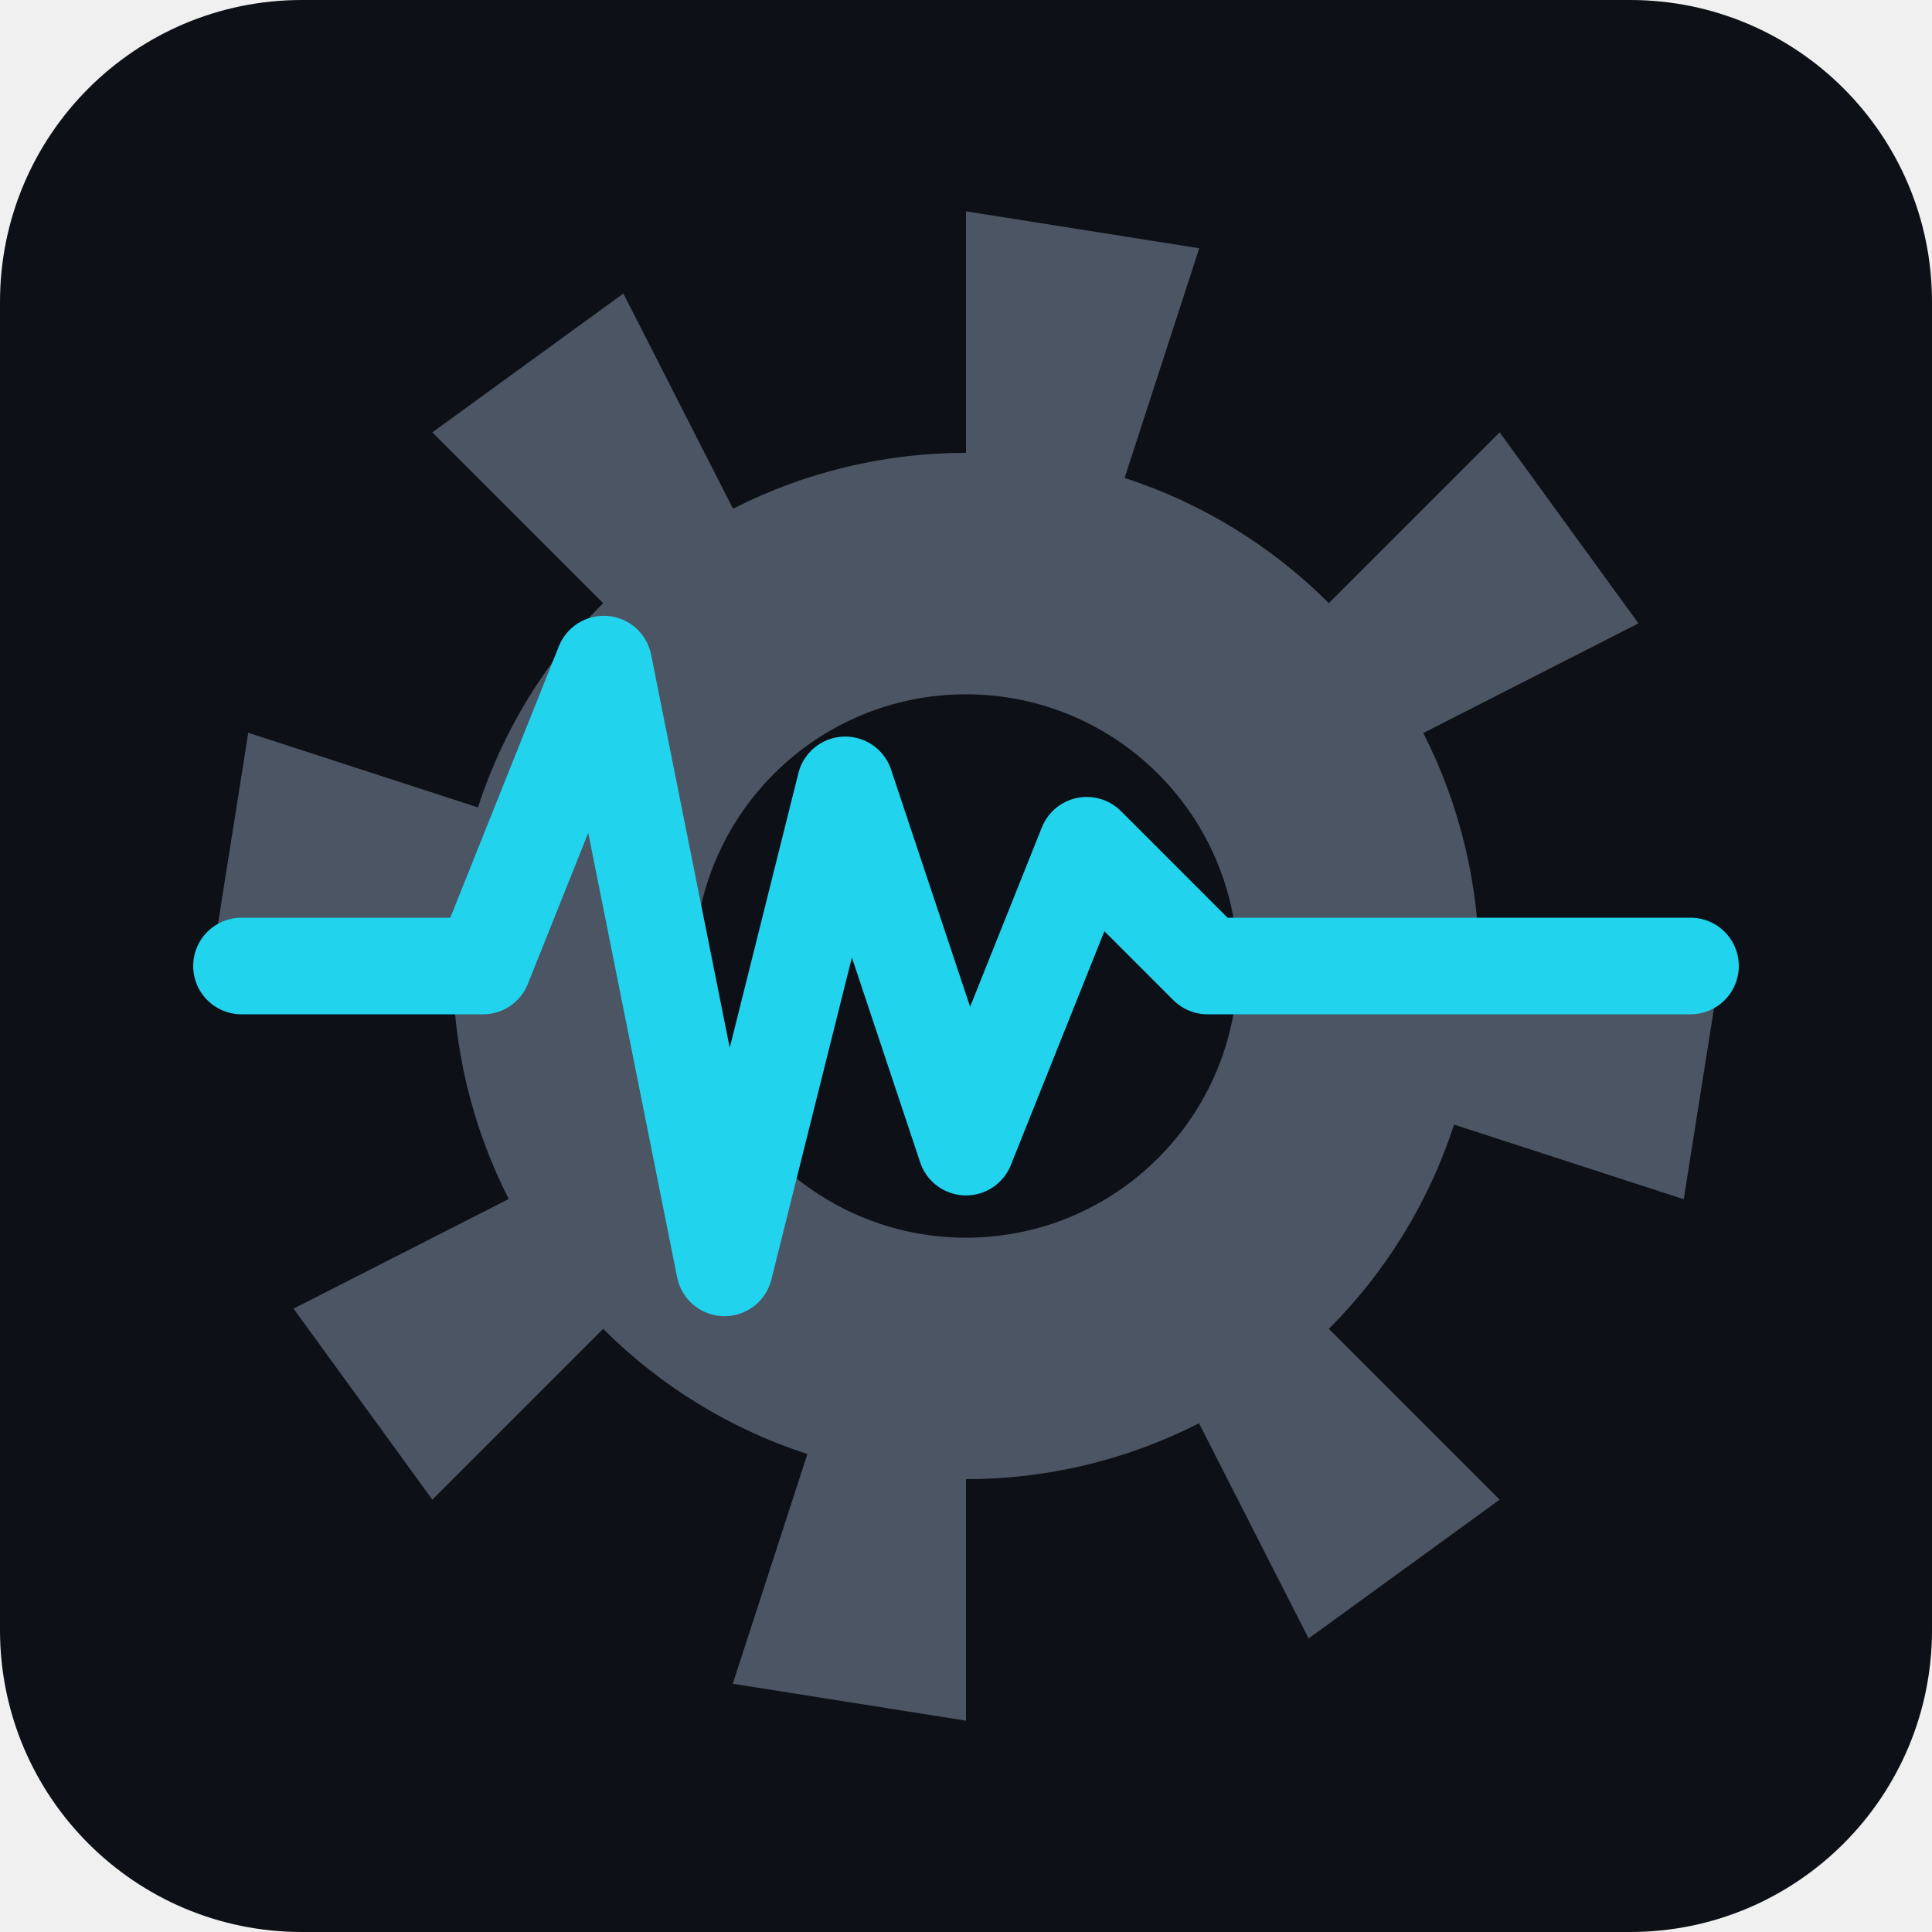
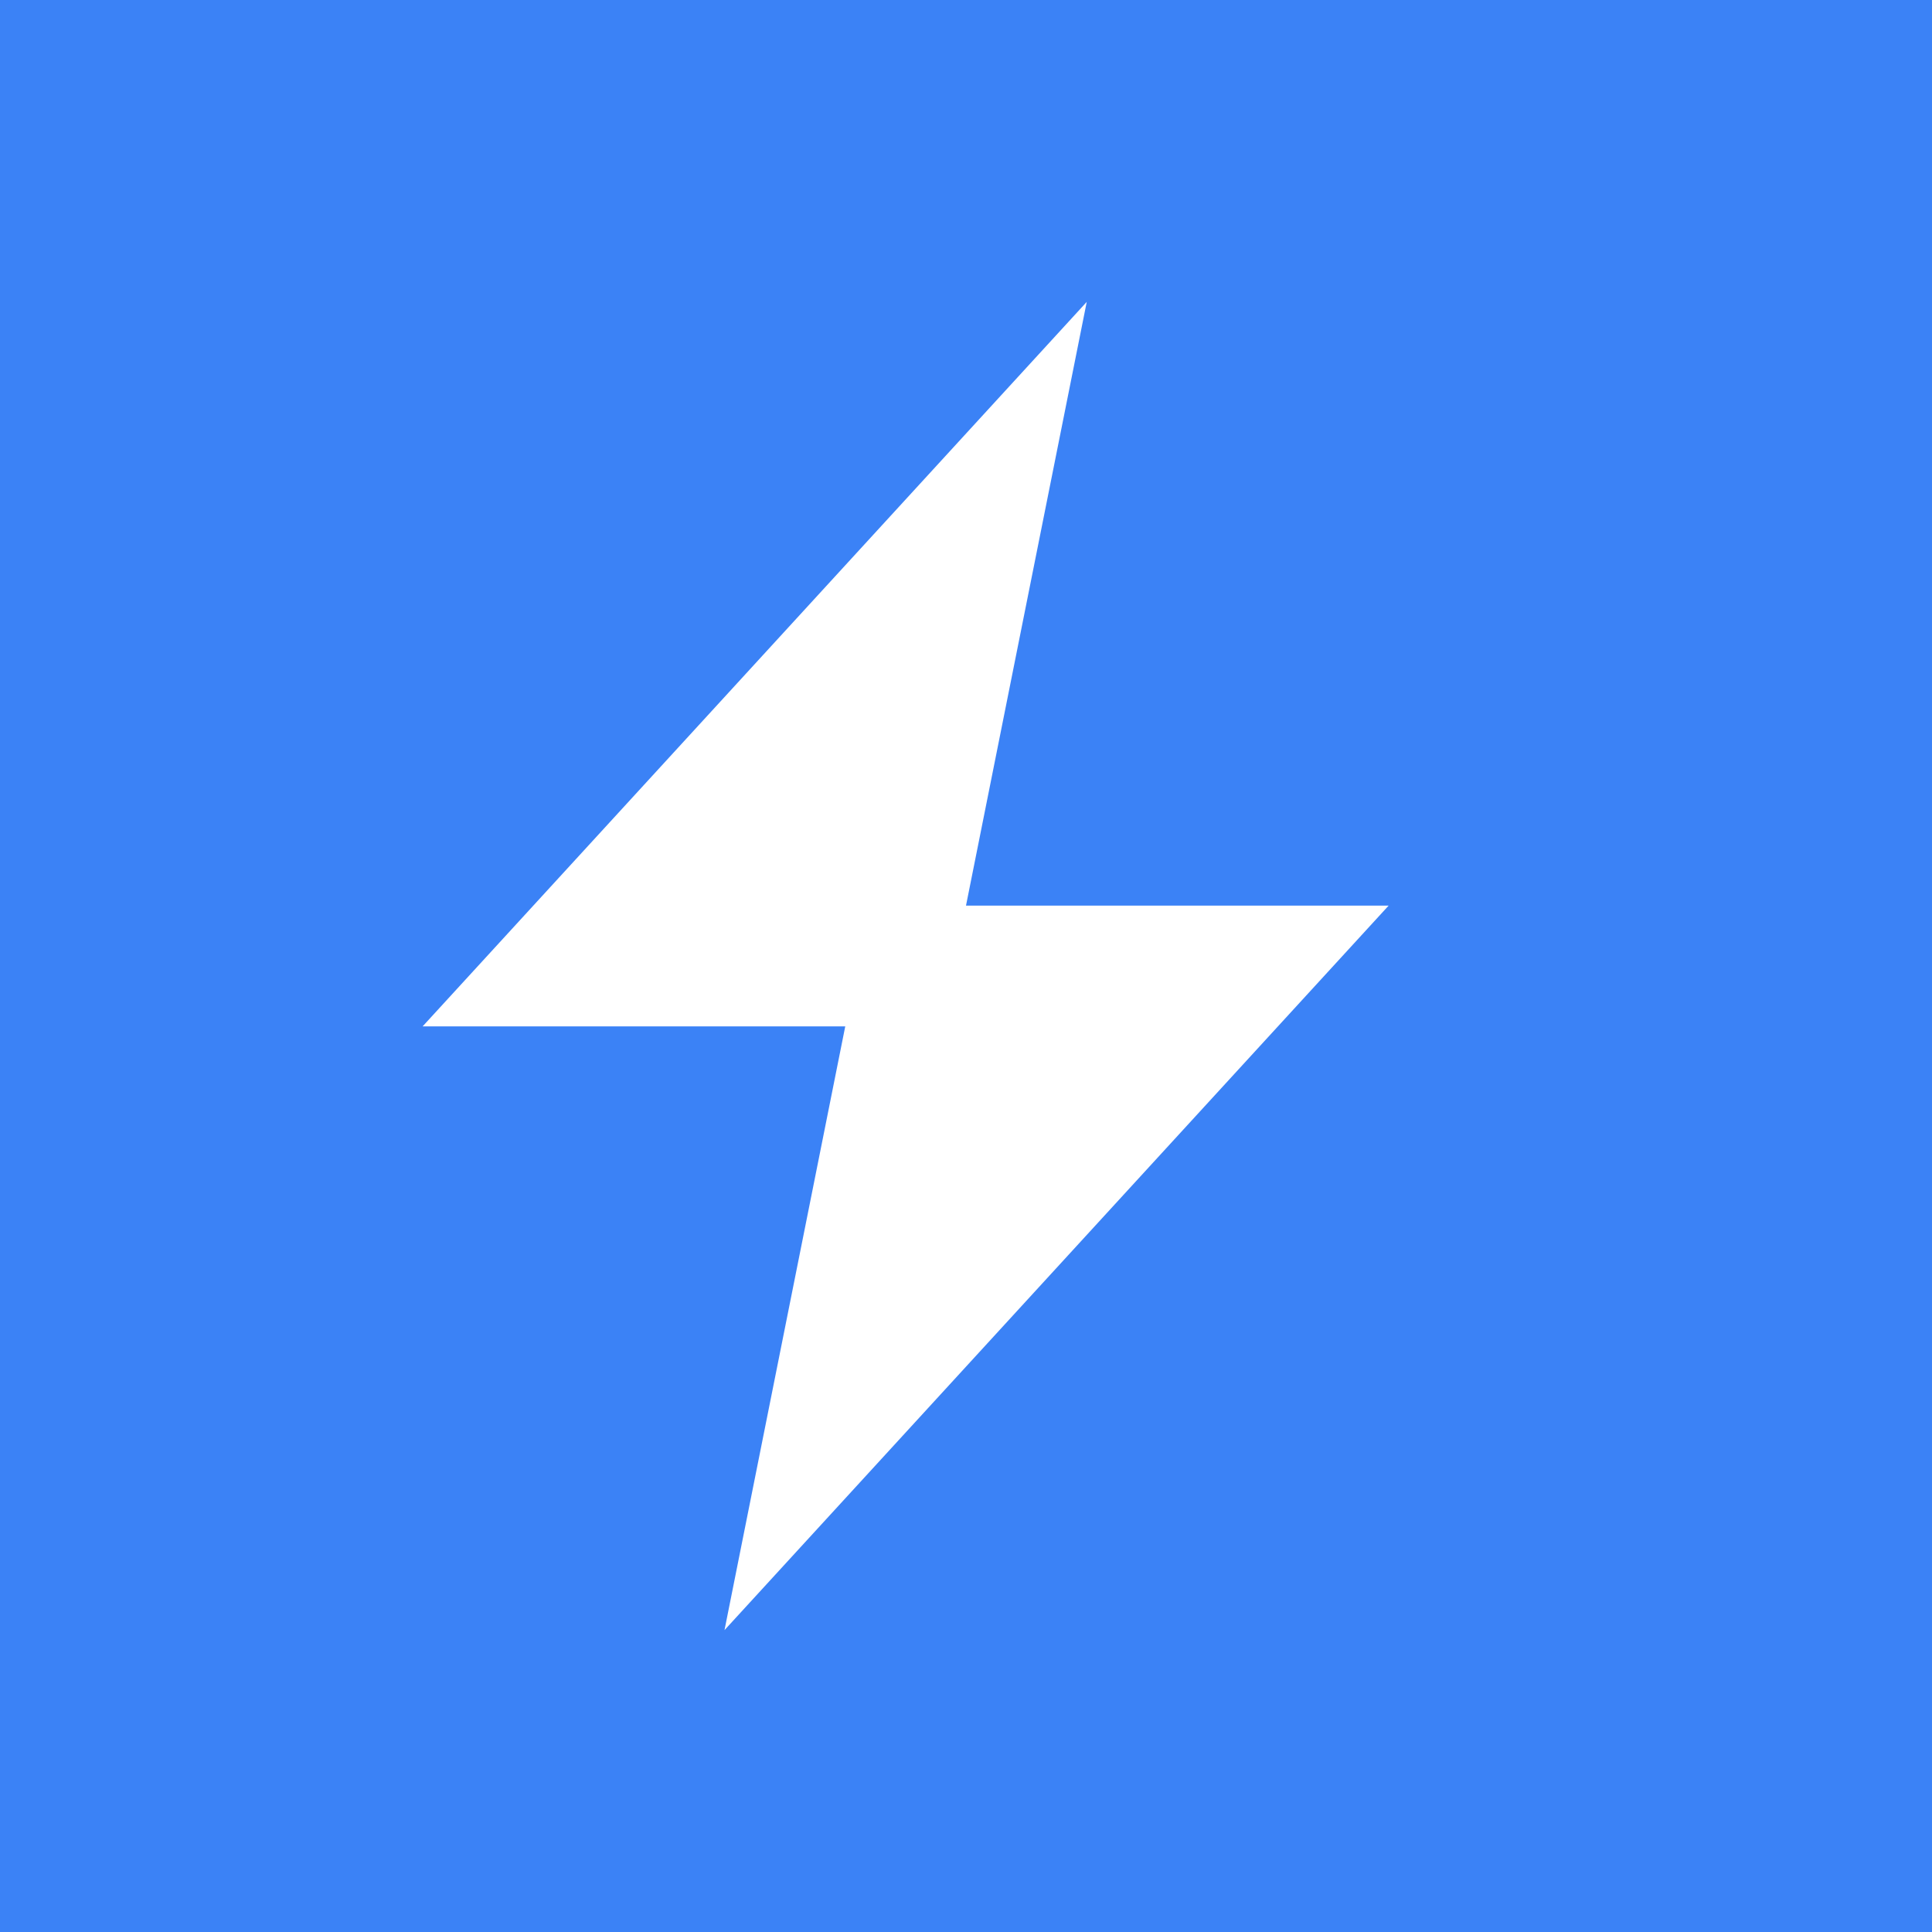
<svg xmlns="http://www.w3.org/2000/svg" width="32" height="32" viewBox="0 0 32 32">
-   <rect width="32" height="32" rx="5" fill="#0d1117" />
-   <path d="M 16.000 7.500 L 16.000 3.500 L 19.863 4.112 L 18.627 7.916 A 8.5 8.5 0 0 1 22.010 9.990 L 24.839 7.161 L 27.138 10.325 L 23.574 12.141 A 8.5 8.5 0 0 1 24.500 16.000 L 28.500 16.000 L 27.888 19.863 L 24.084 18.627 A 8.5 8.5 0 0 1 22.010 22.010 L 24.839 24.839 L 21.675 27.138 L 19.859 23.574 A 8.5 8.5 0 0 1 16.000 24.500 L 16.000 28.500 L 12.137 27.888 L 13.373 24.084 A 8.5 8.5 0 0 1 9.990 22.010 L 7.161 24.839 L 4.862 21.675 L 8.426 19.859 A 8.5 8.5 0 0 1 7.500 16.000 L 3.500 16.000 L 4.112 12.137 L 7.916 13.373 A 8.5 8.5 0 0 1 9.990 9.990 L 7.161 7.161 L 10.325 4.862 L 12.141 8.426 A 8.5 8.5 0 0 1 16.000 7.500 Z" fill="#4b5563" />
-   <circle cx="16" cy="16" r="4.5" fill="#0d1117" />
-   <polyline points="4,16 8,16 10,11 12,21 14,13 16,19 18,14 20,16 28,16" fill="none" stroke="#22d3ee" stroke-width="1.6" stroke-linecap="round" stroke-linejoin="round" />
+   <rect width="32" height="32" fill="#3b82f6" />
+   <path d="M18 5L7 17h7l-2 10 11-12h-7l2-10z" fill="white" stroke="none" />
</svg>
